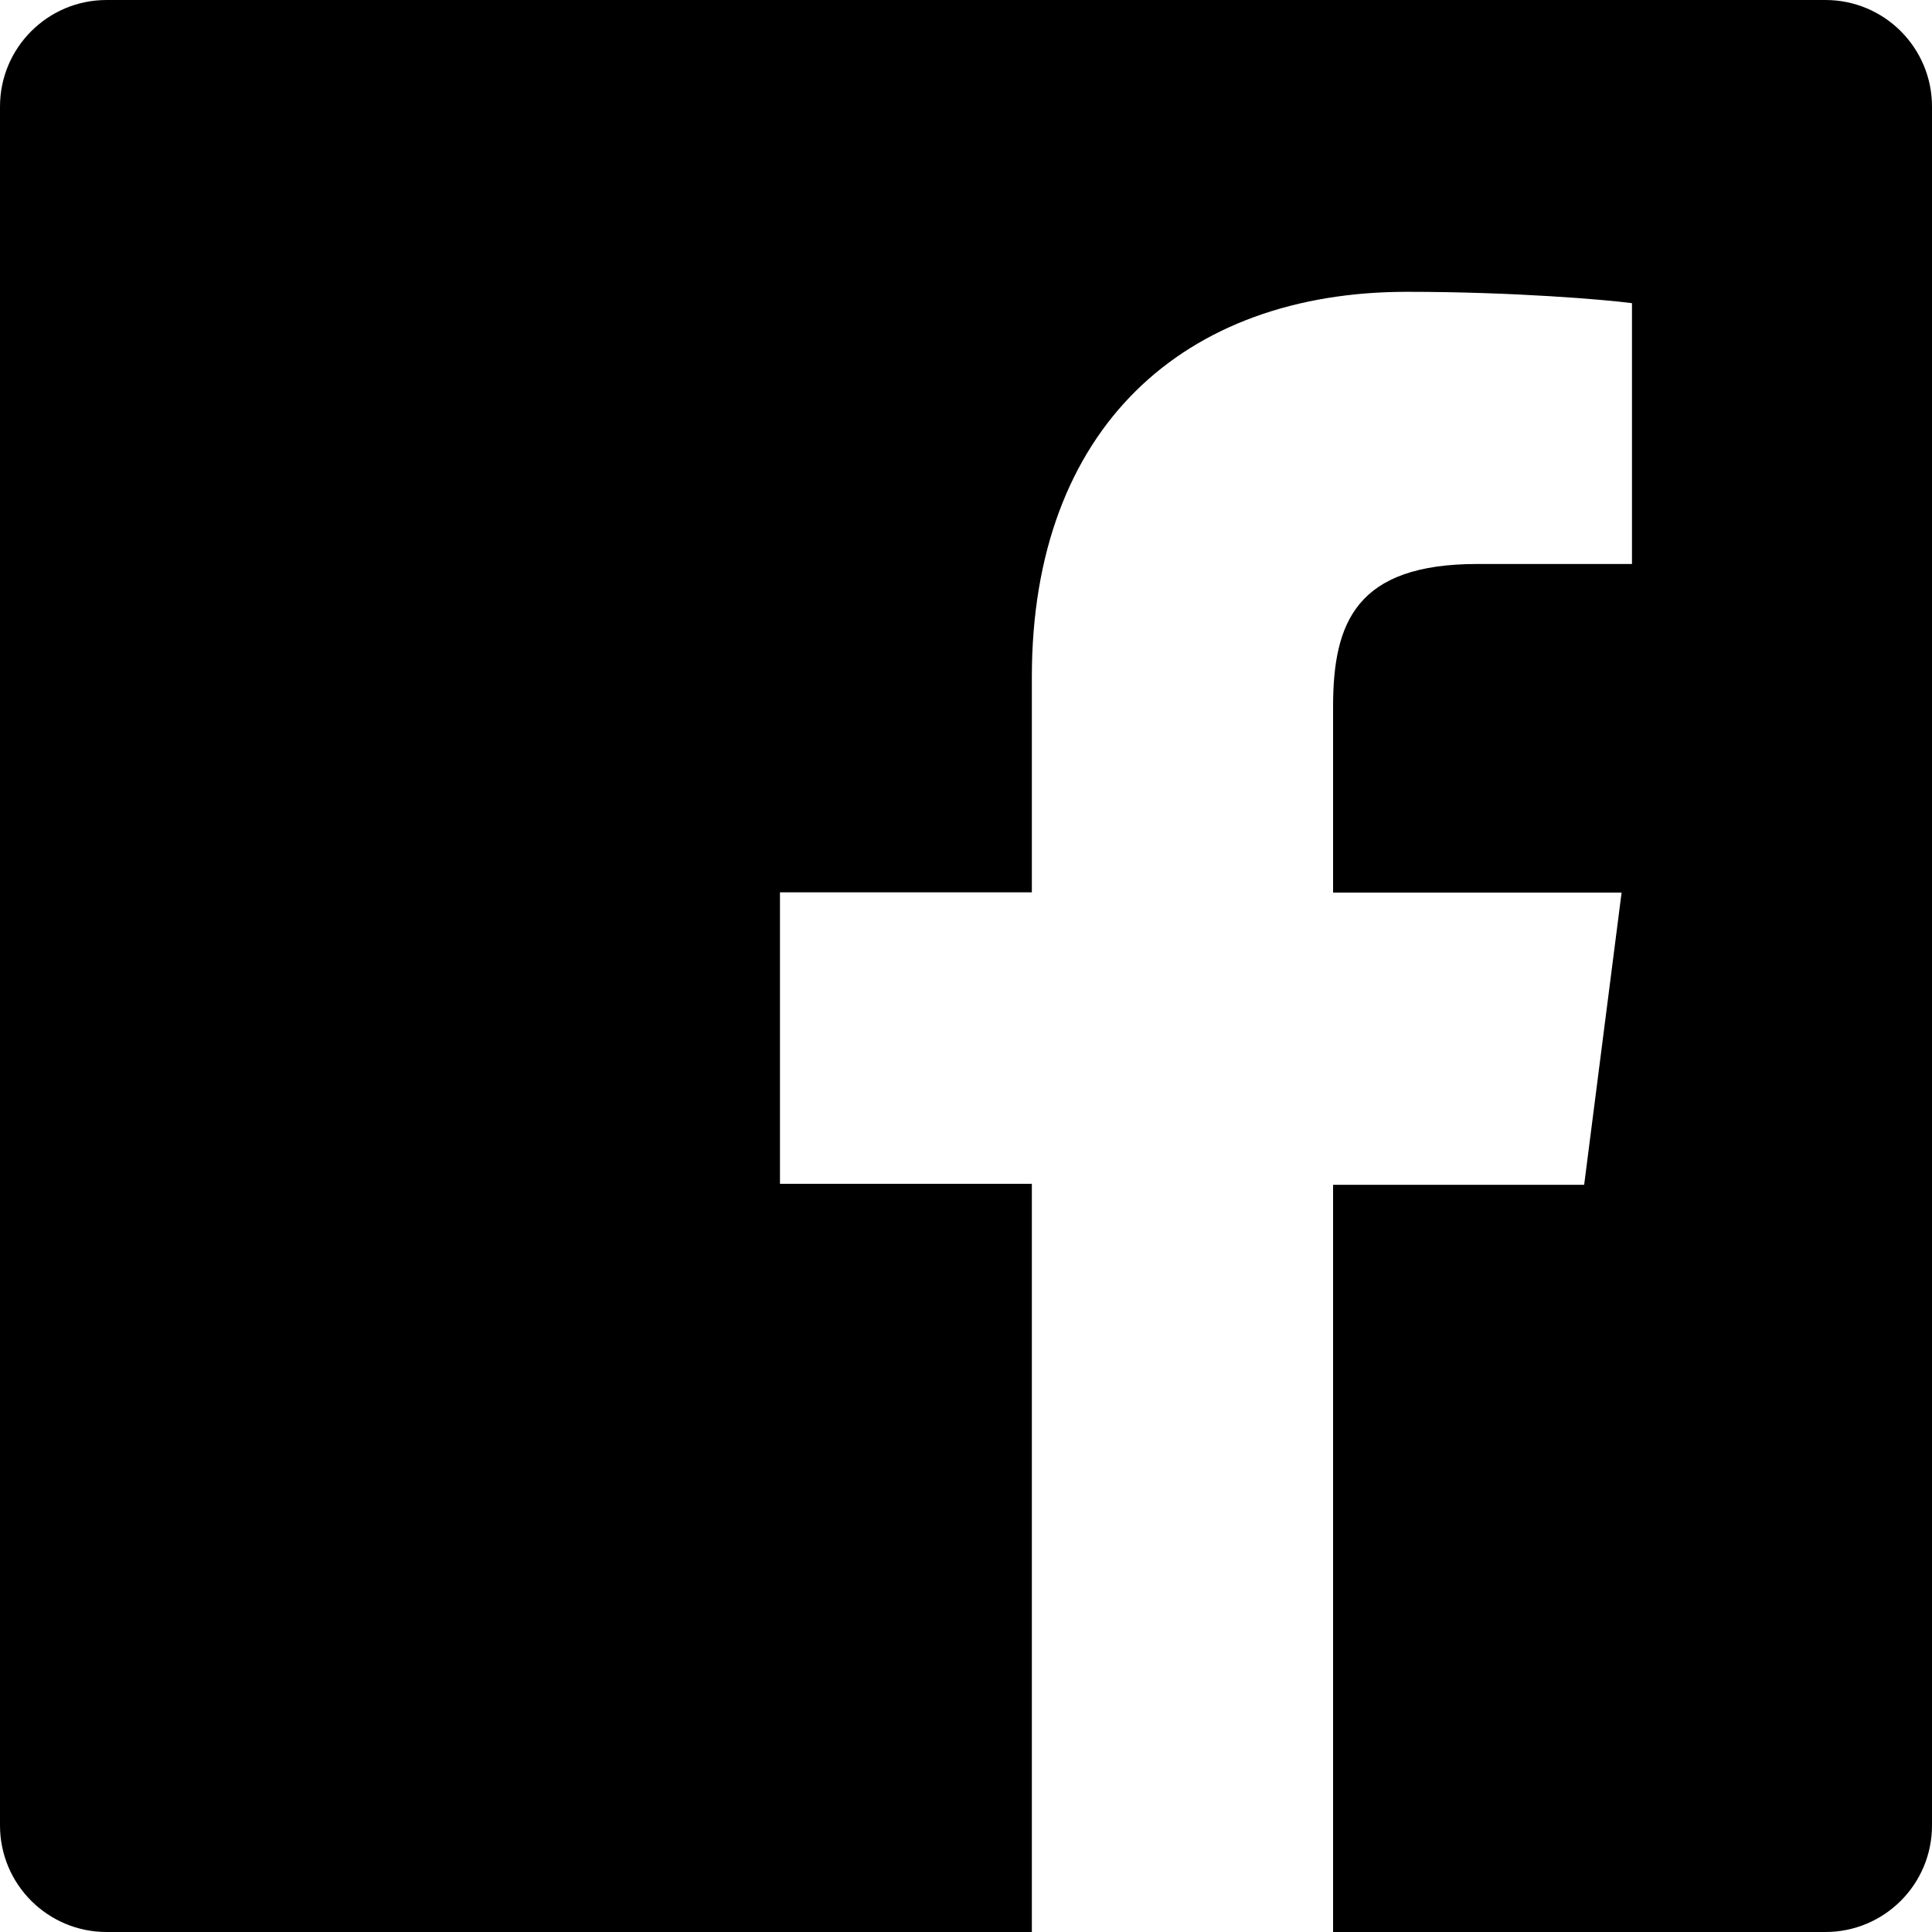
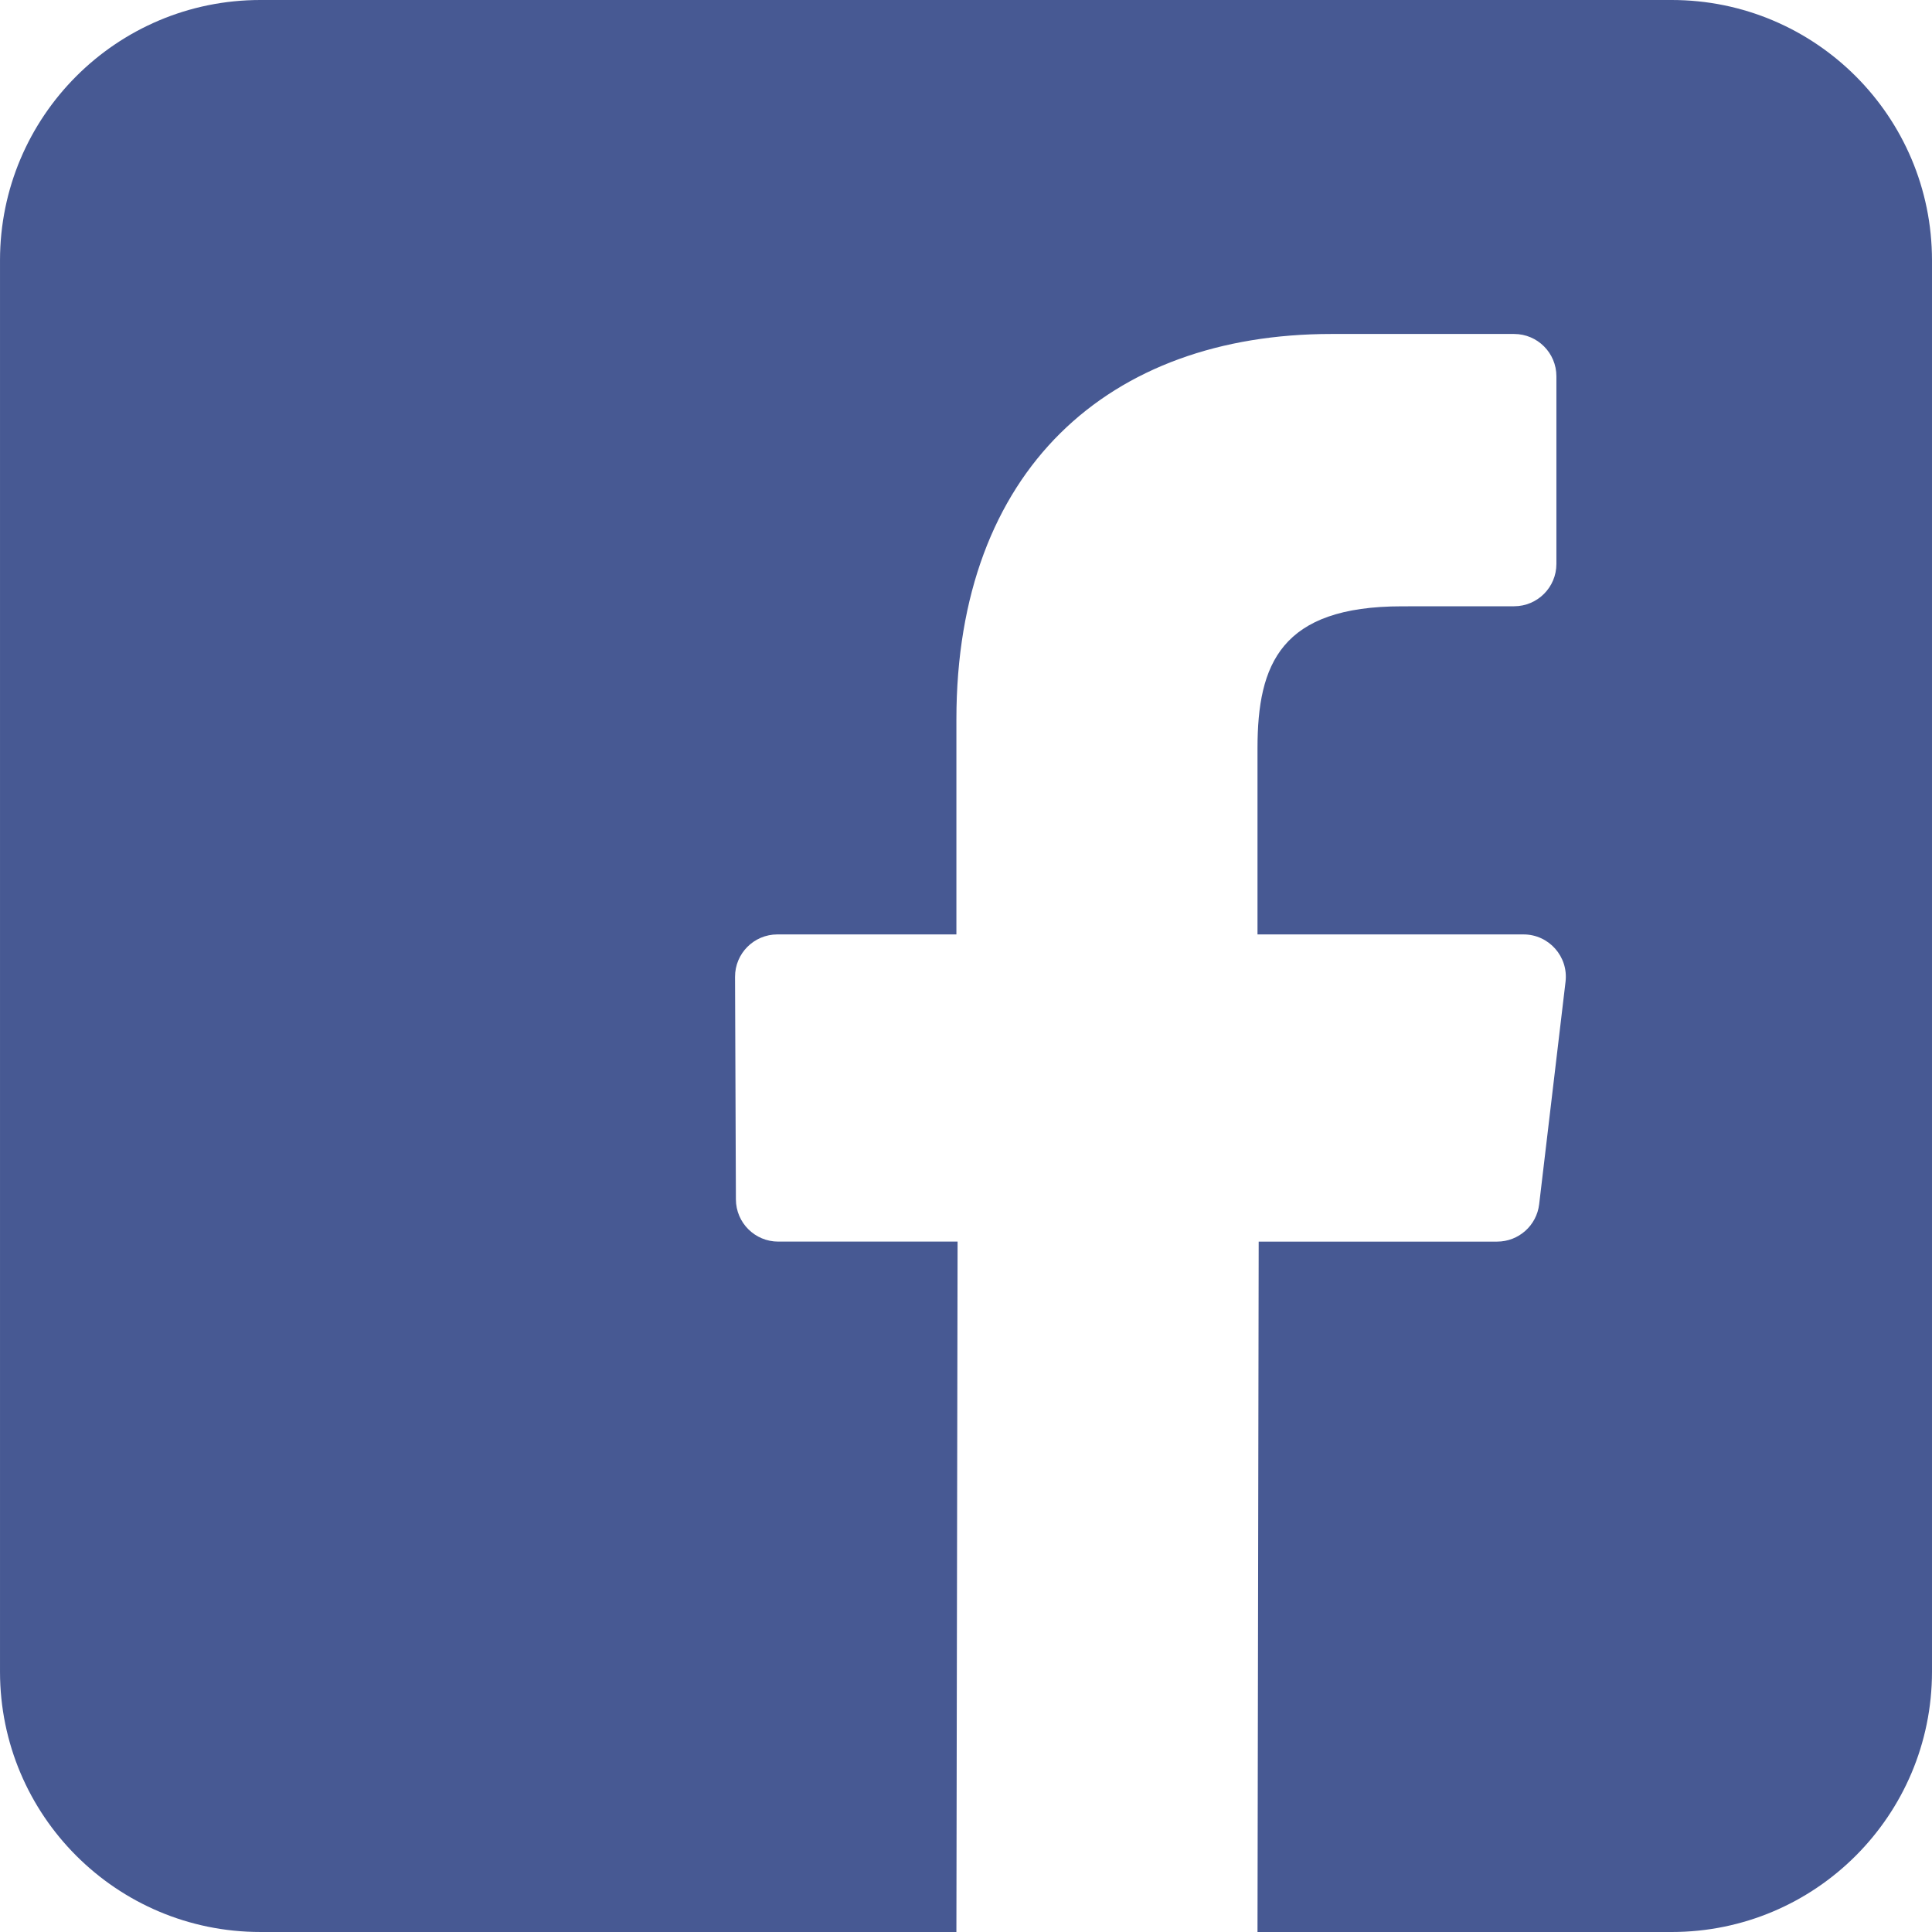
- <svg xmlns="http://www.w3.org/2000/svg" role="img" viewBox="0 0 24 24">
-   <path d="M22.676 0H1.324C.593 0 0 .593 0 1.324v21.352C0 23.408.593 24 1.324 24h11.494v-9.294H9.689v-3.621h3.129V8.41c0-3.099 1.894-4.785 4.659-4.785 1.325 0 2.464.097 2.796.141v3.24h-1.921c-1.5 0-1.792.721-1.792 1.771v2.311h3.584l-.465 3.63H16.56V24h6.115c.733 0 1.325-.592 1.325-1.324V1.324C24 .593 23.408 0 22.676 0" />
+ <svg xmlns="http://www.w3.org/2000/svg" version="1.1" id="Layer_1" x="0px" y="0px" viewBox="0 0 408.788 408.788" style="enable-background:new 0 0 408.788 408.788;" xml:space="preserve">
+   <path style="fill:#475993;" d="M353.701,0H55.087C24.665,0,0.002,24.662,0.002,55.085v298.616c0,30.423,24.662,55.085,55.085,55.085  h147.275l0.251-146.078h-37.951c-4.932,0-8.935-3.988-8.954-8.92l-0.182-47.087c-0.019-4.959,3.996-8.989,8.955-8.989h37.882  v-45.498c0-52.8,32.247-81.55,79.348-81.55h38.65c4.945,0,8.955,4.009,8.955,8.955v39.704c0,4.944-4.007,8.952-8.95,8.955  l-23.719,0.011c-25.615,0-30.575,12.172-30.575,30.035v39.389h56.285c5.363,0,9.524,4.683,8.892,10.009l-5.581,47.087  c-0.534,4.506-4.355,7.901-8.892,7.901h-50.453l-0.251,146.078h87.631c30.422,0,55.084-24.662,55.084-55.084V55.085  C408.786,24.662,384.124,0,353.701,0z" />
+   <g>
+ </g>
+   <g>
+ </g>
+   <g>
+ </g>
+   <g>
+ </g>
+   <g>
+ </g>
+   <g>
+ </g>
+   <g>
+ </g>
+   <g>
+ </g>
+   <g>
+ </g>
+   <g>
+ </g>
+   <g>
+ </g>
+   <g>
+ </g>
+   <g>
+ </g>
+   <g>
+ </g>
+   <g>
+ </g>
</svg>
